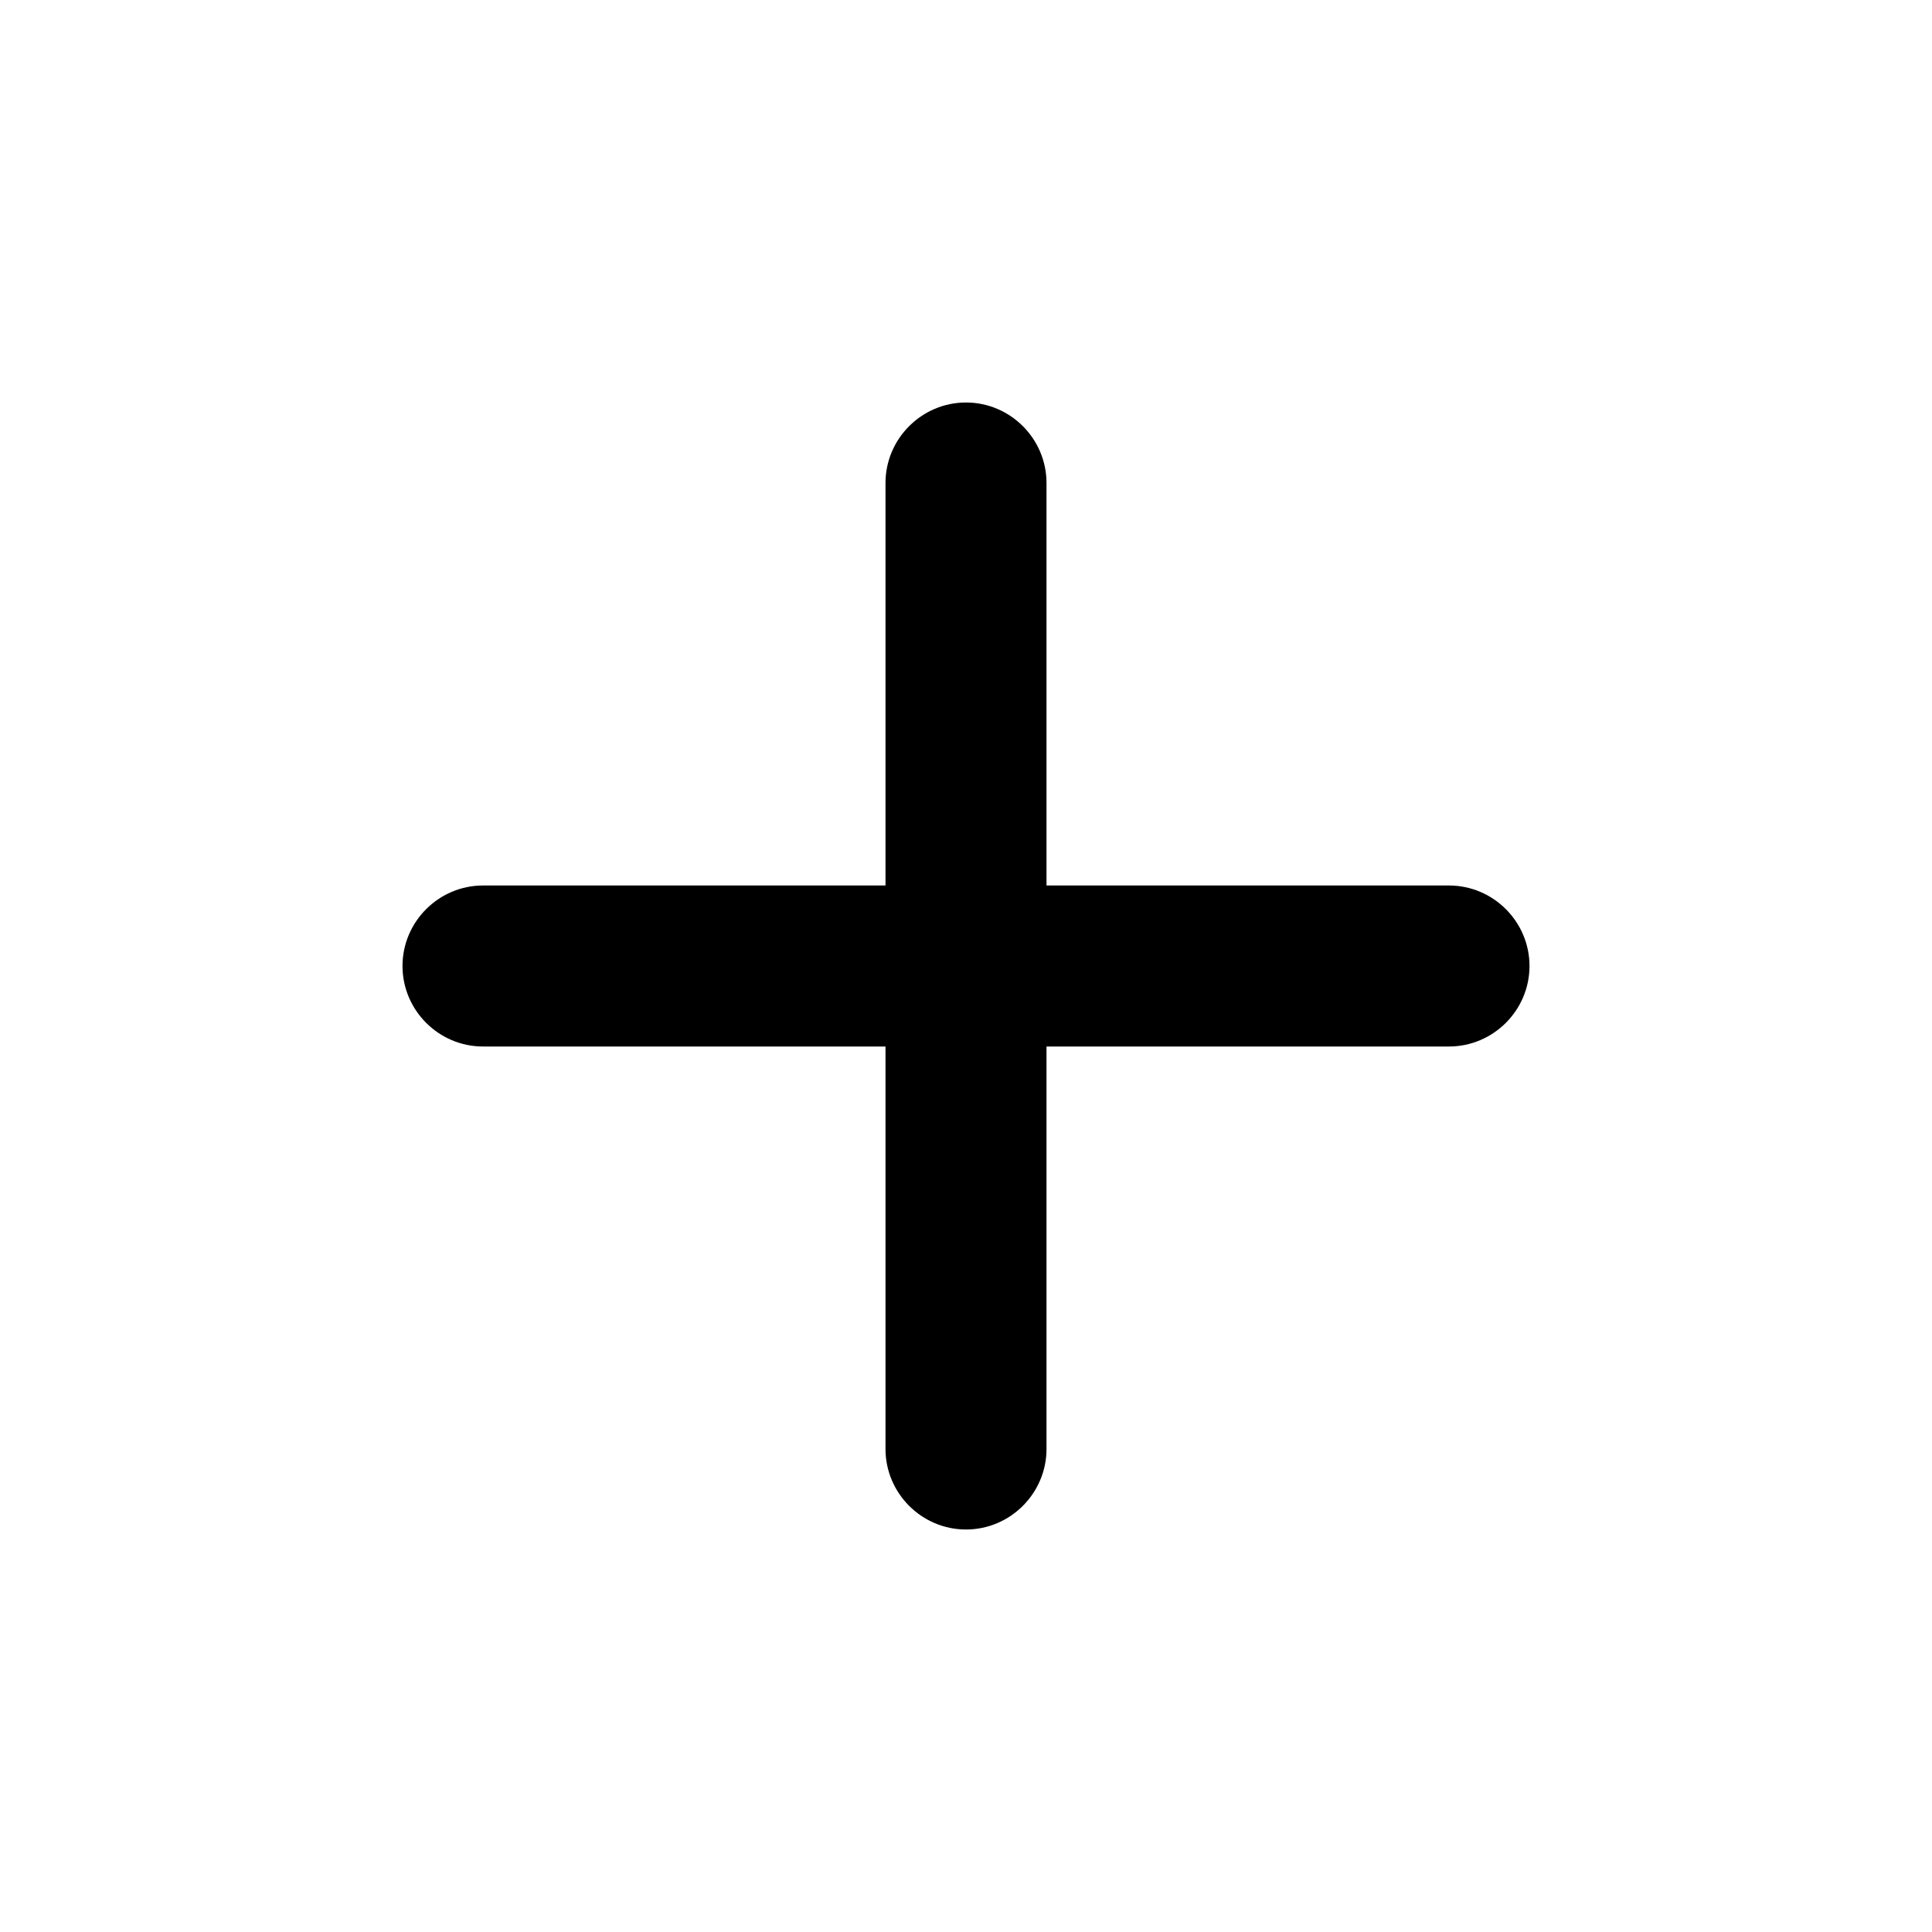
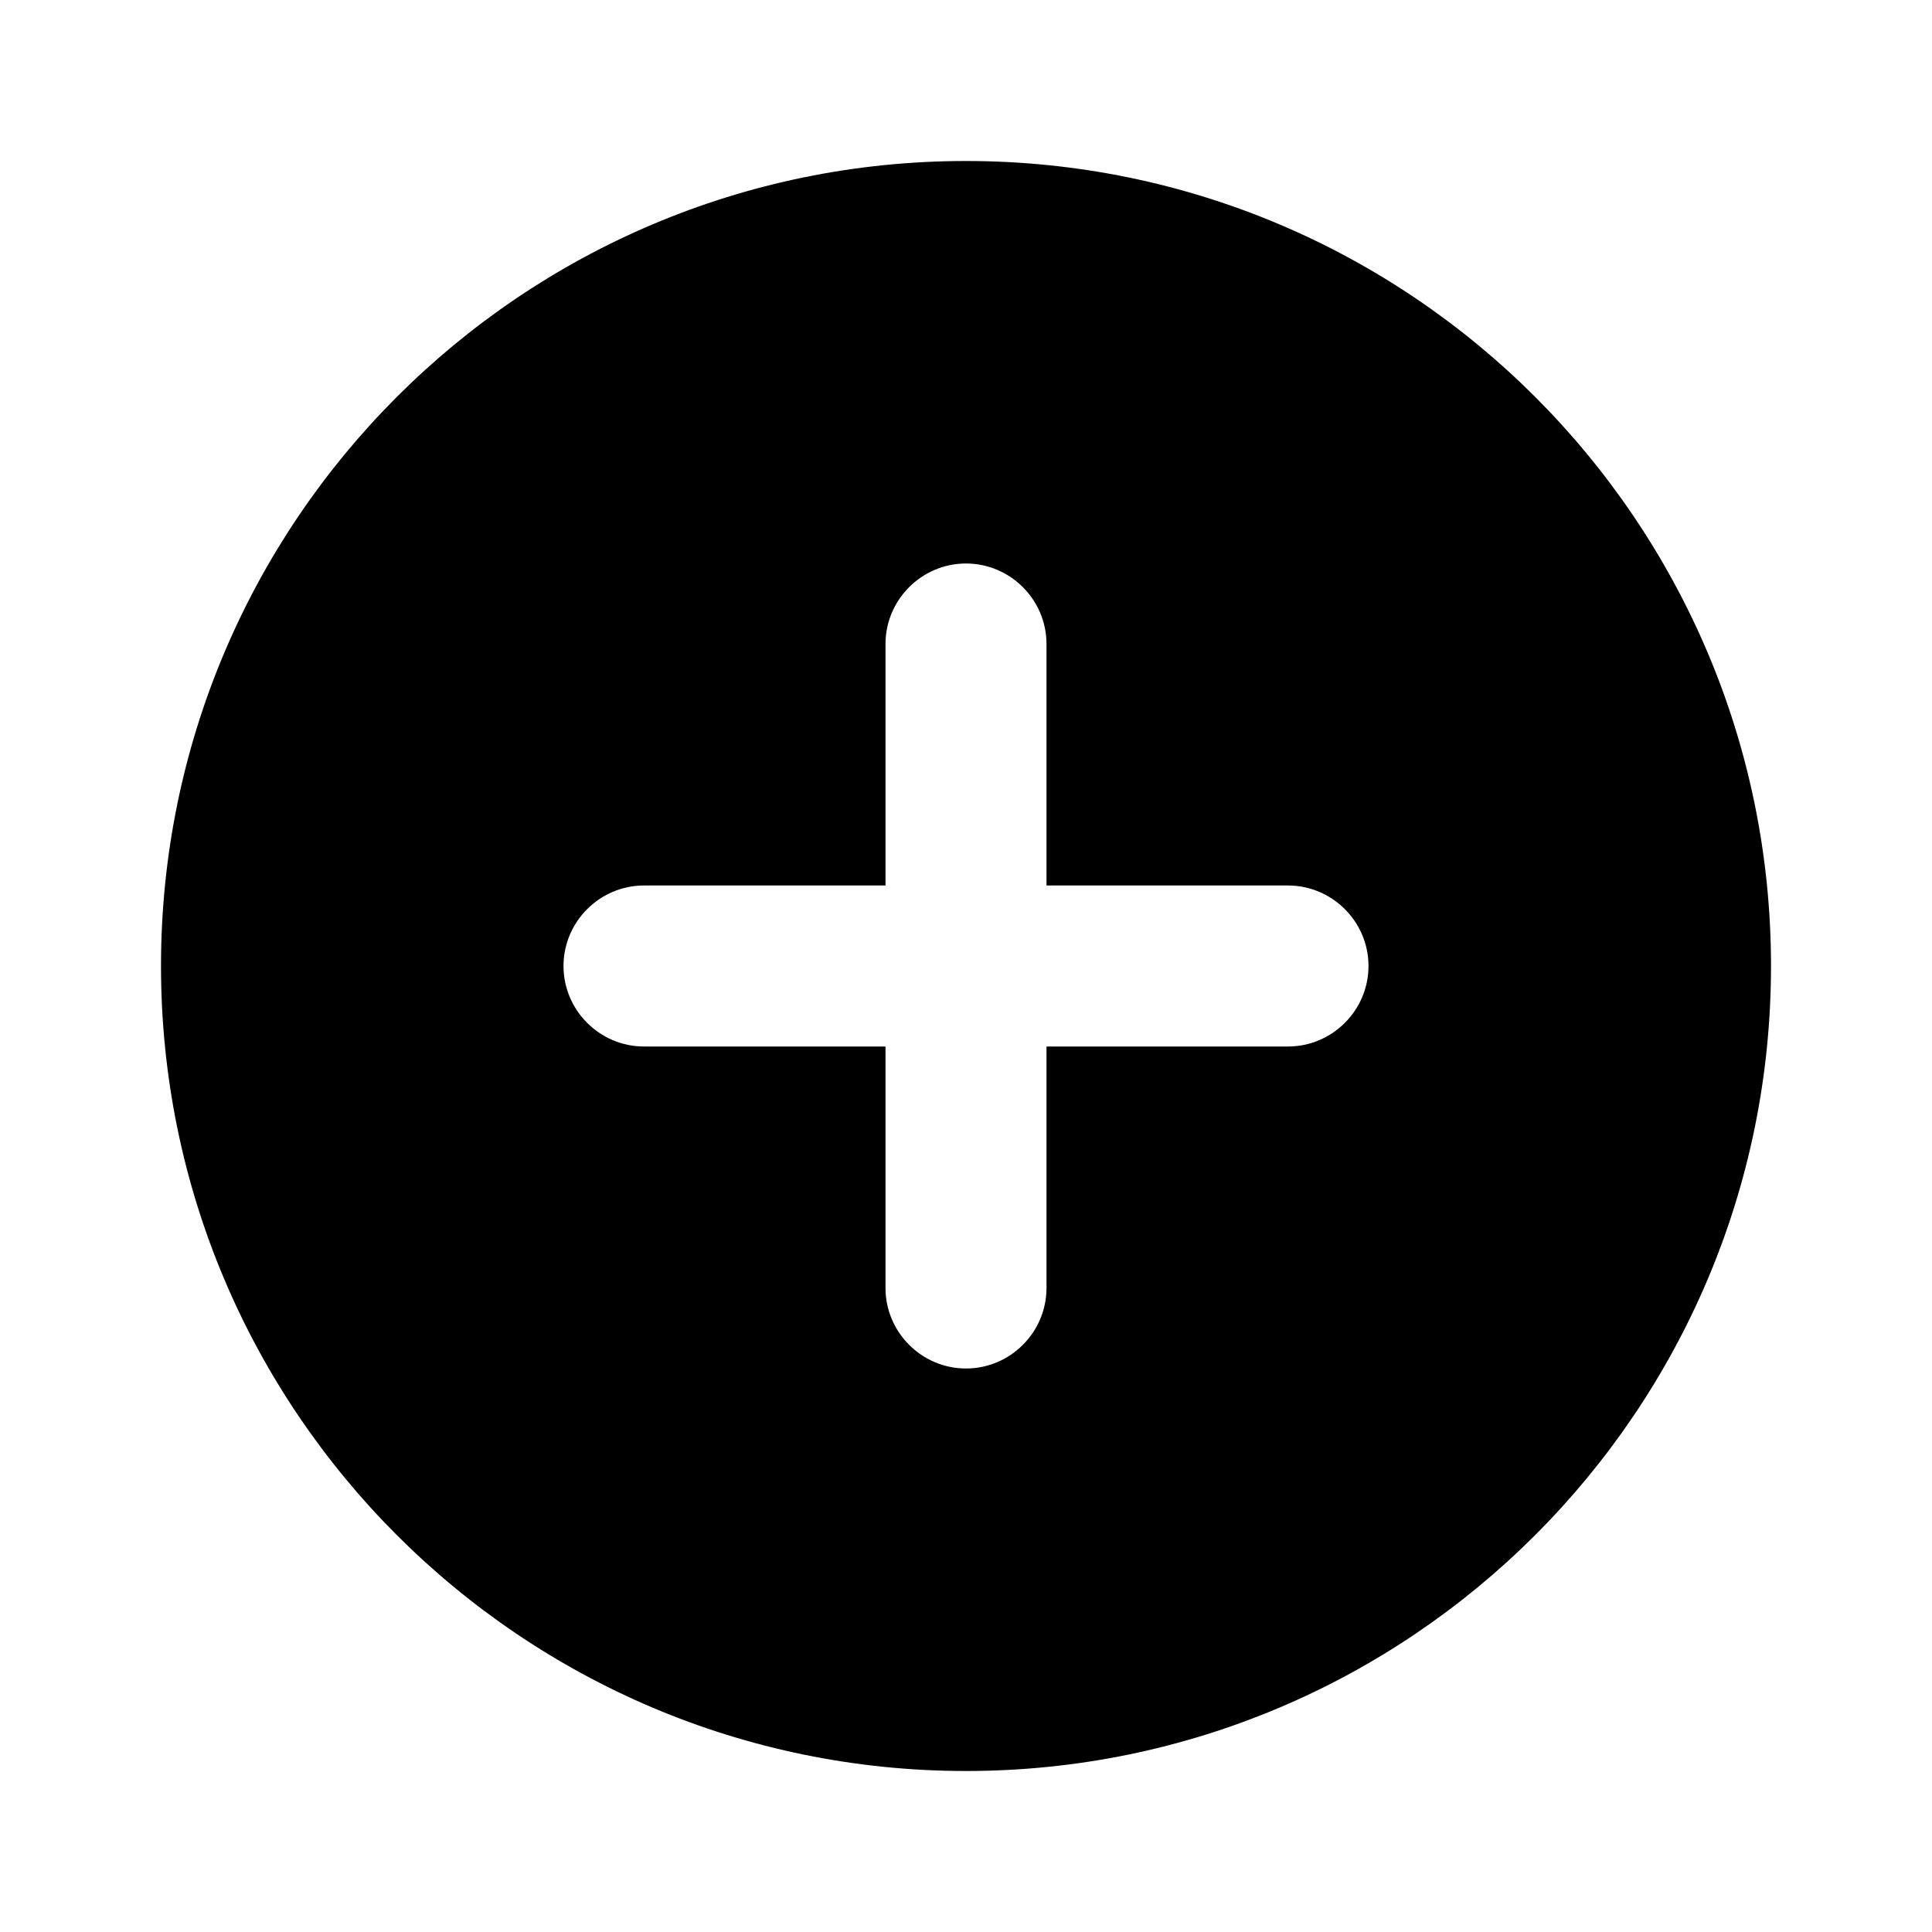
<svg xmlns="http://www.w3.org/2000/svg" width="24" height="24" viewBox="0 0 24 24">
  <path fill="none" d="M0 0h24v24H0V0z" />
-   <path d="M18 13h-5v5c0 .55-.45 1-1 1s-1-.45-1-1v-5H6c-.55 0-1-.45-1-1s.45-1 1-1h5V6c0-.55.45-1 1-1s1 .45 1 1v5h5c.55 0 1 .45 1 1s-.45 1-1 1z" />
+   <path fill="currentColor" d="M12 2C6.48 2 2 6.48 2 12s4.48 10 10 10 10-4.48 10-10S17.52 2 12 2zm4 11h-3v3c0 .55-.45 1-1 1s-1-.45-1-1v-3H8c-.55 0-1-.45-1-1s.45-1 1-1h3V8c0-.55.45-1 1-1s1 .45 1 1v3h3c.55 0 1 .45 1 1s-.45 1-1 1z" />
</svg>
